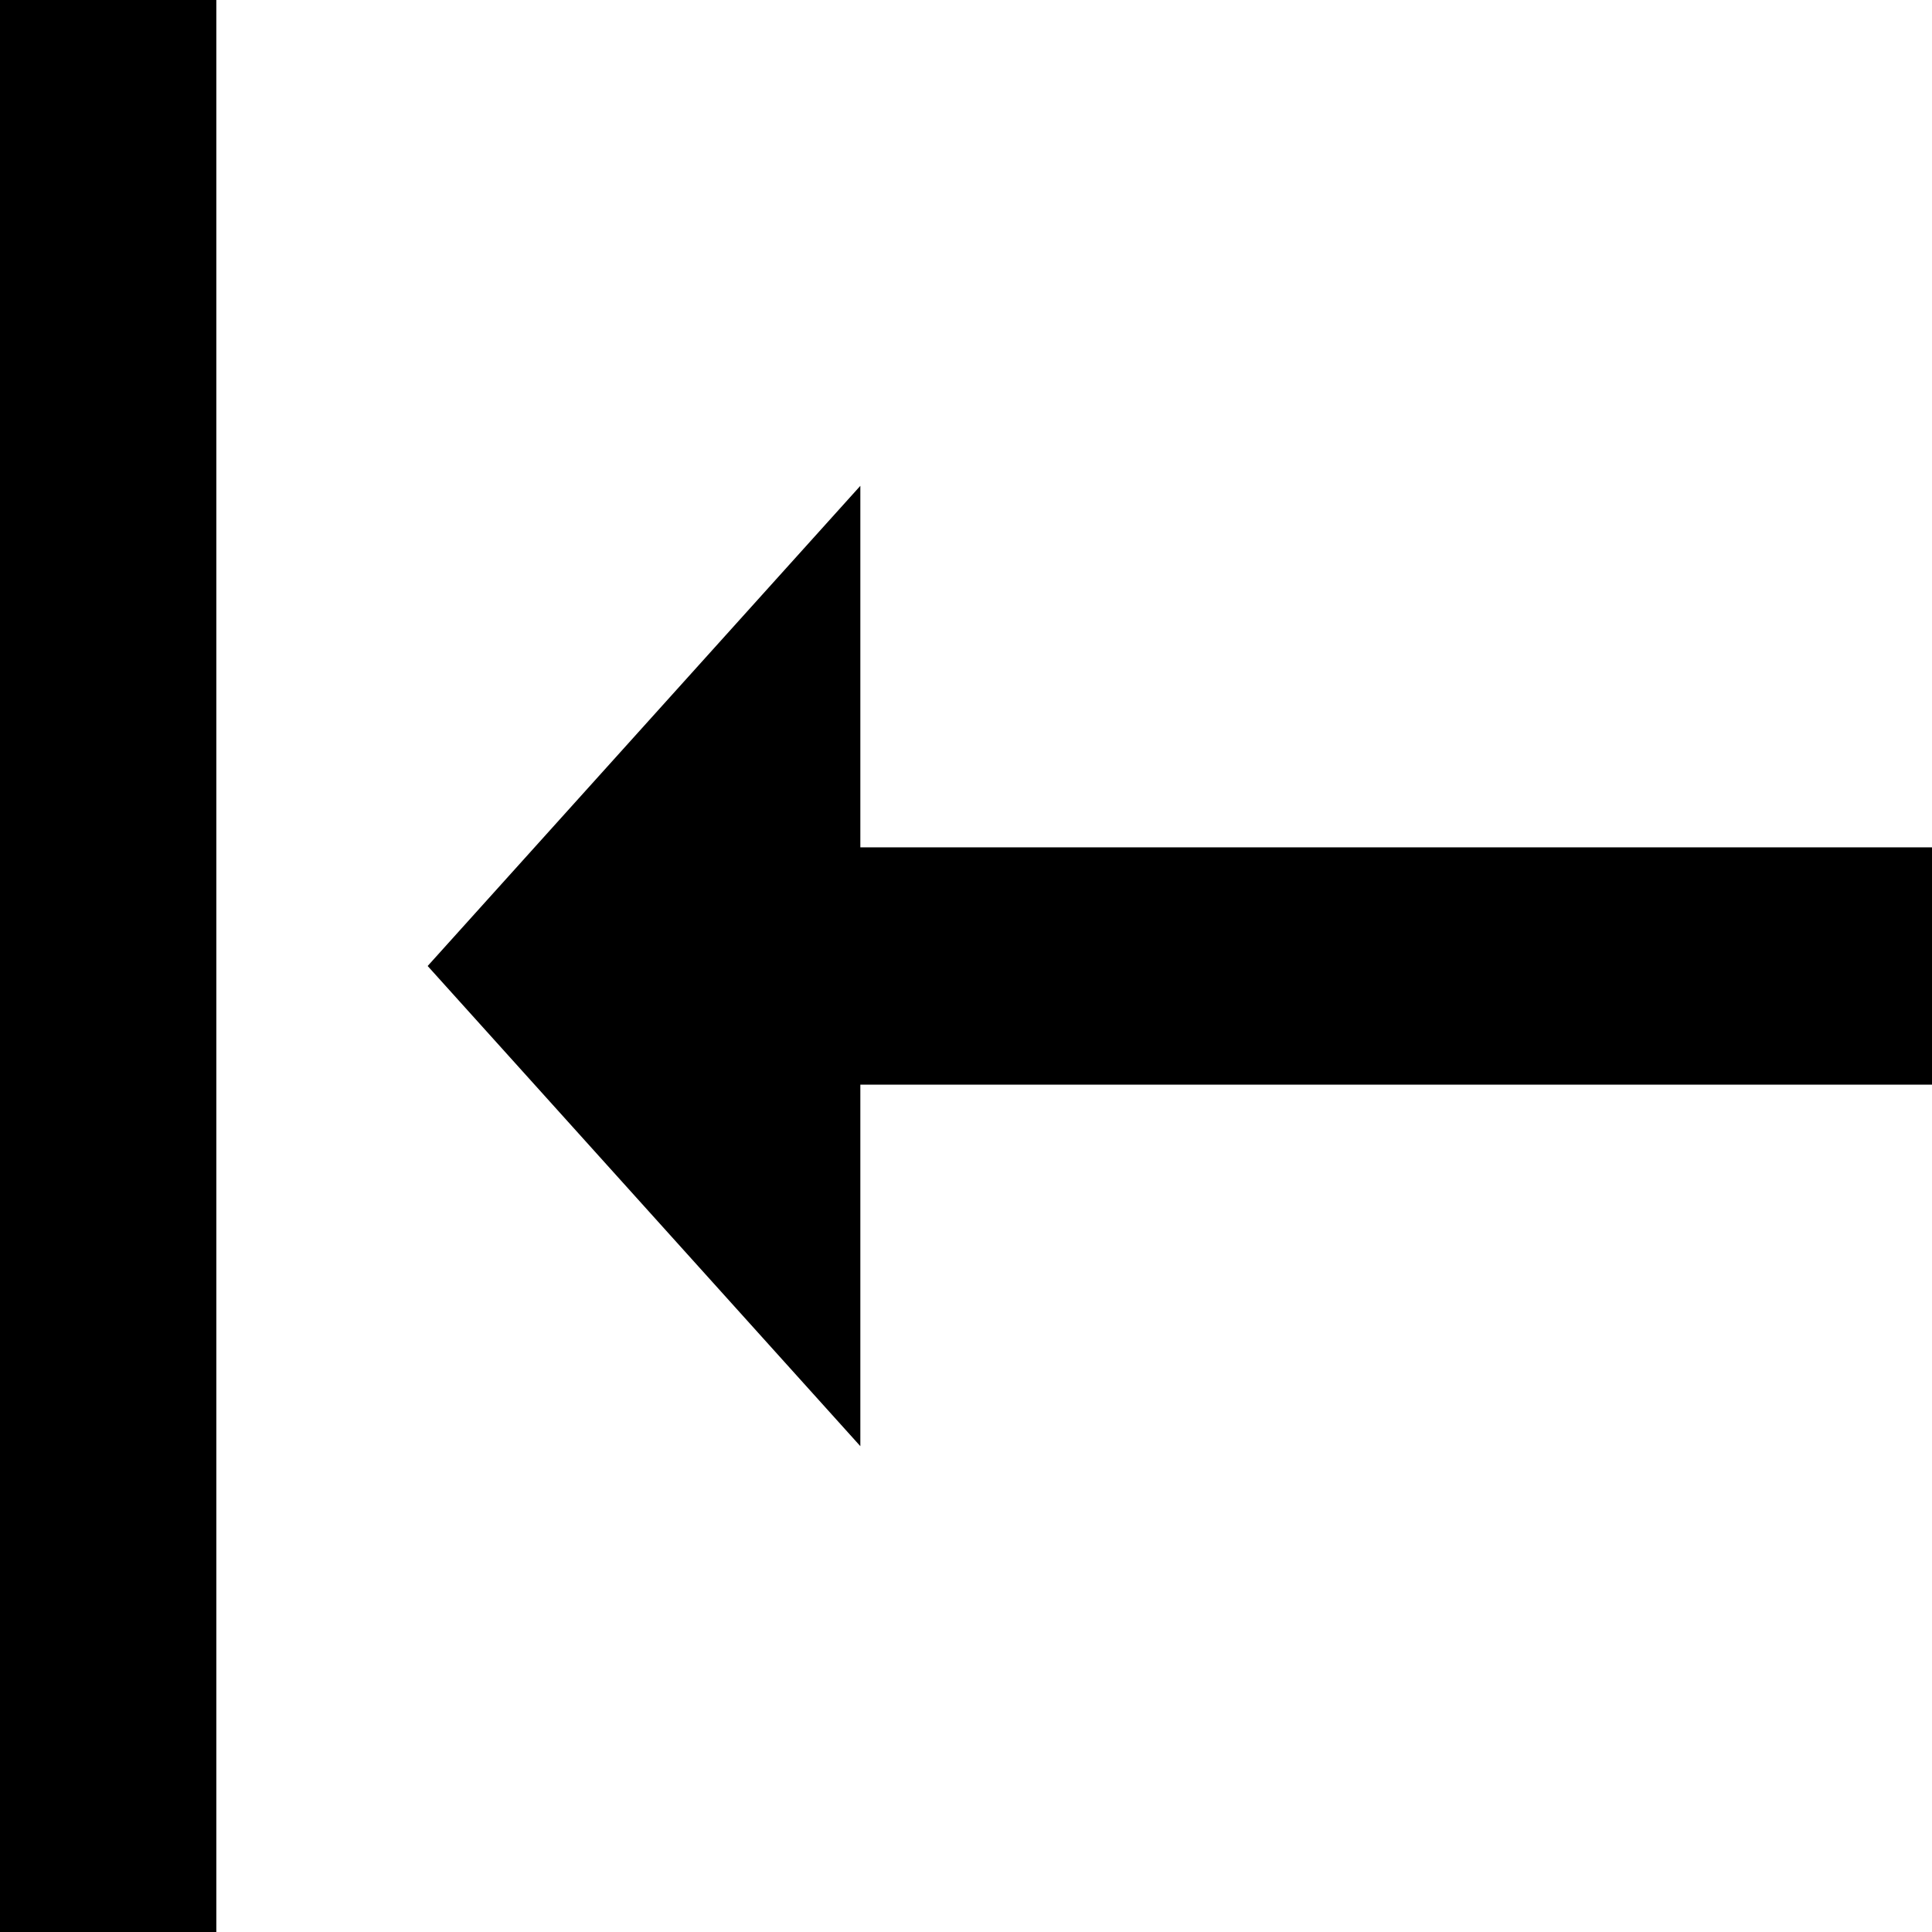
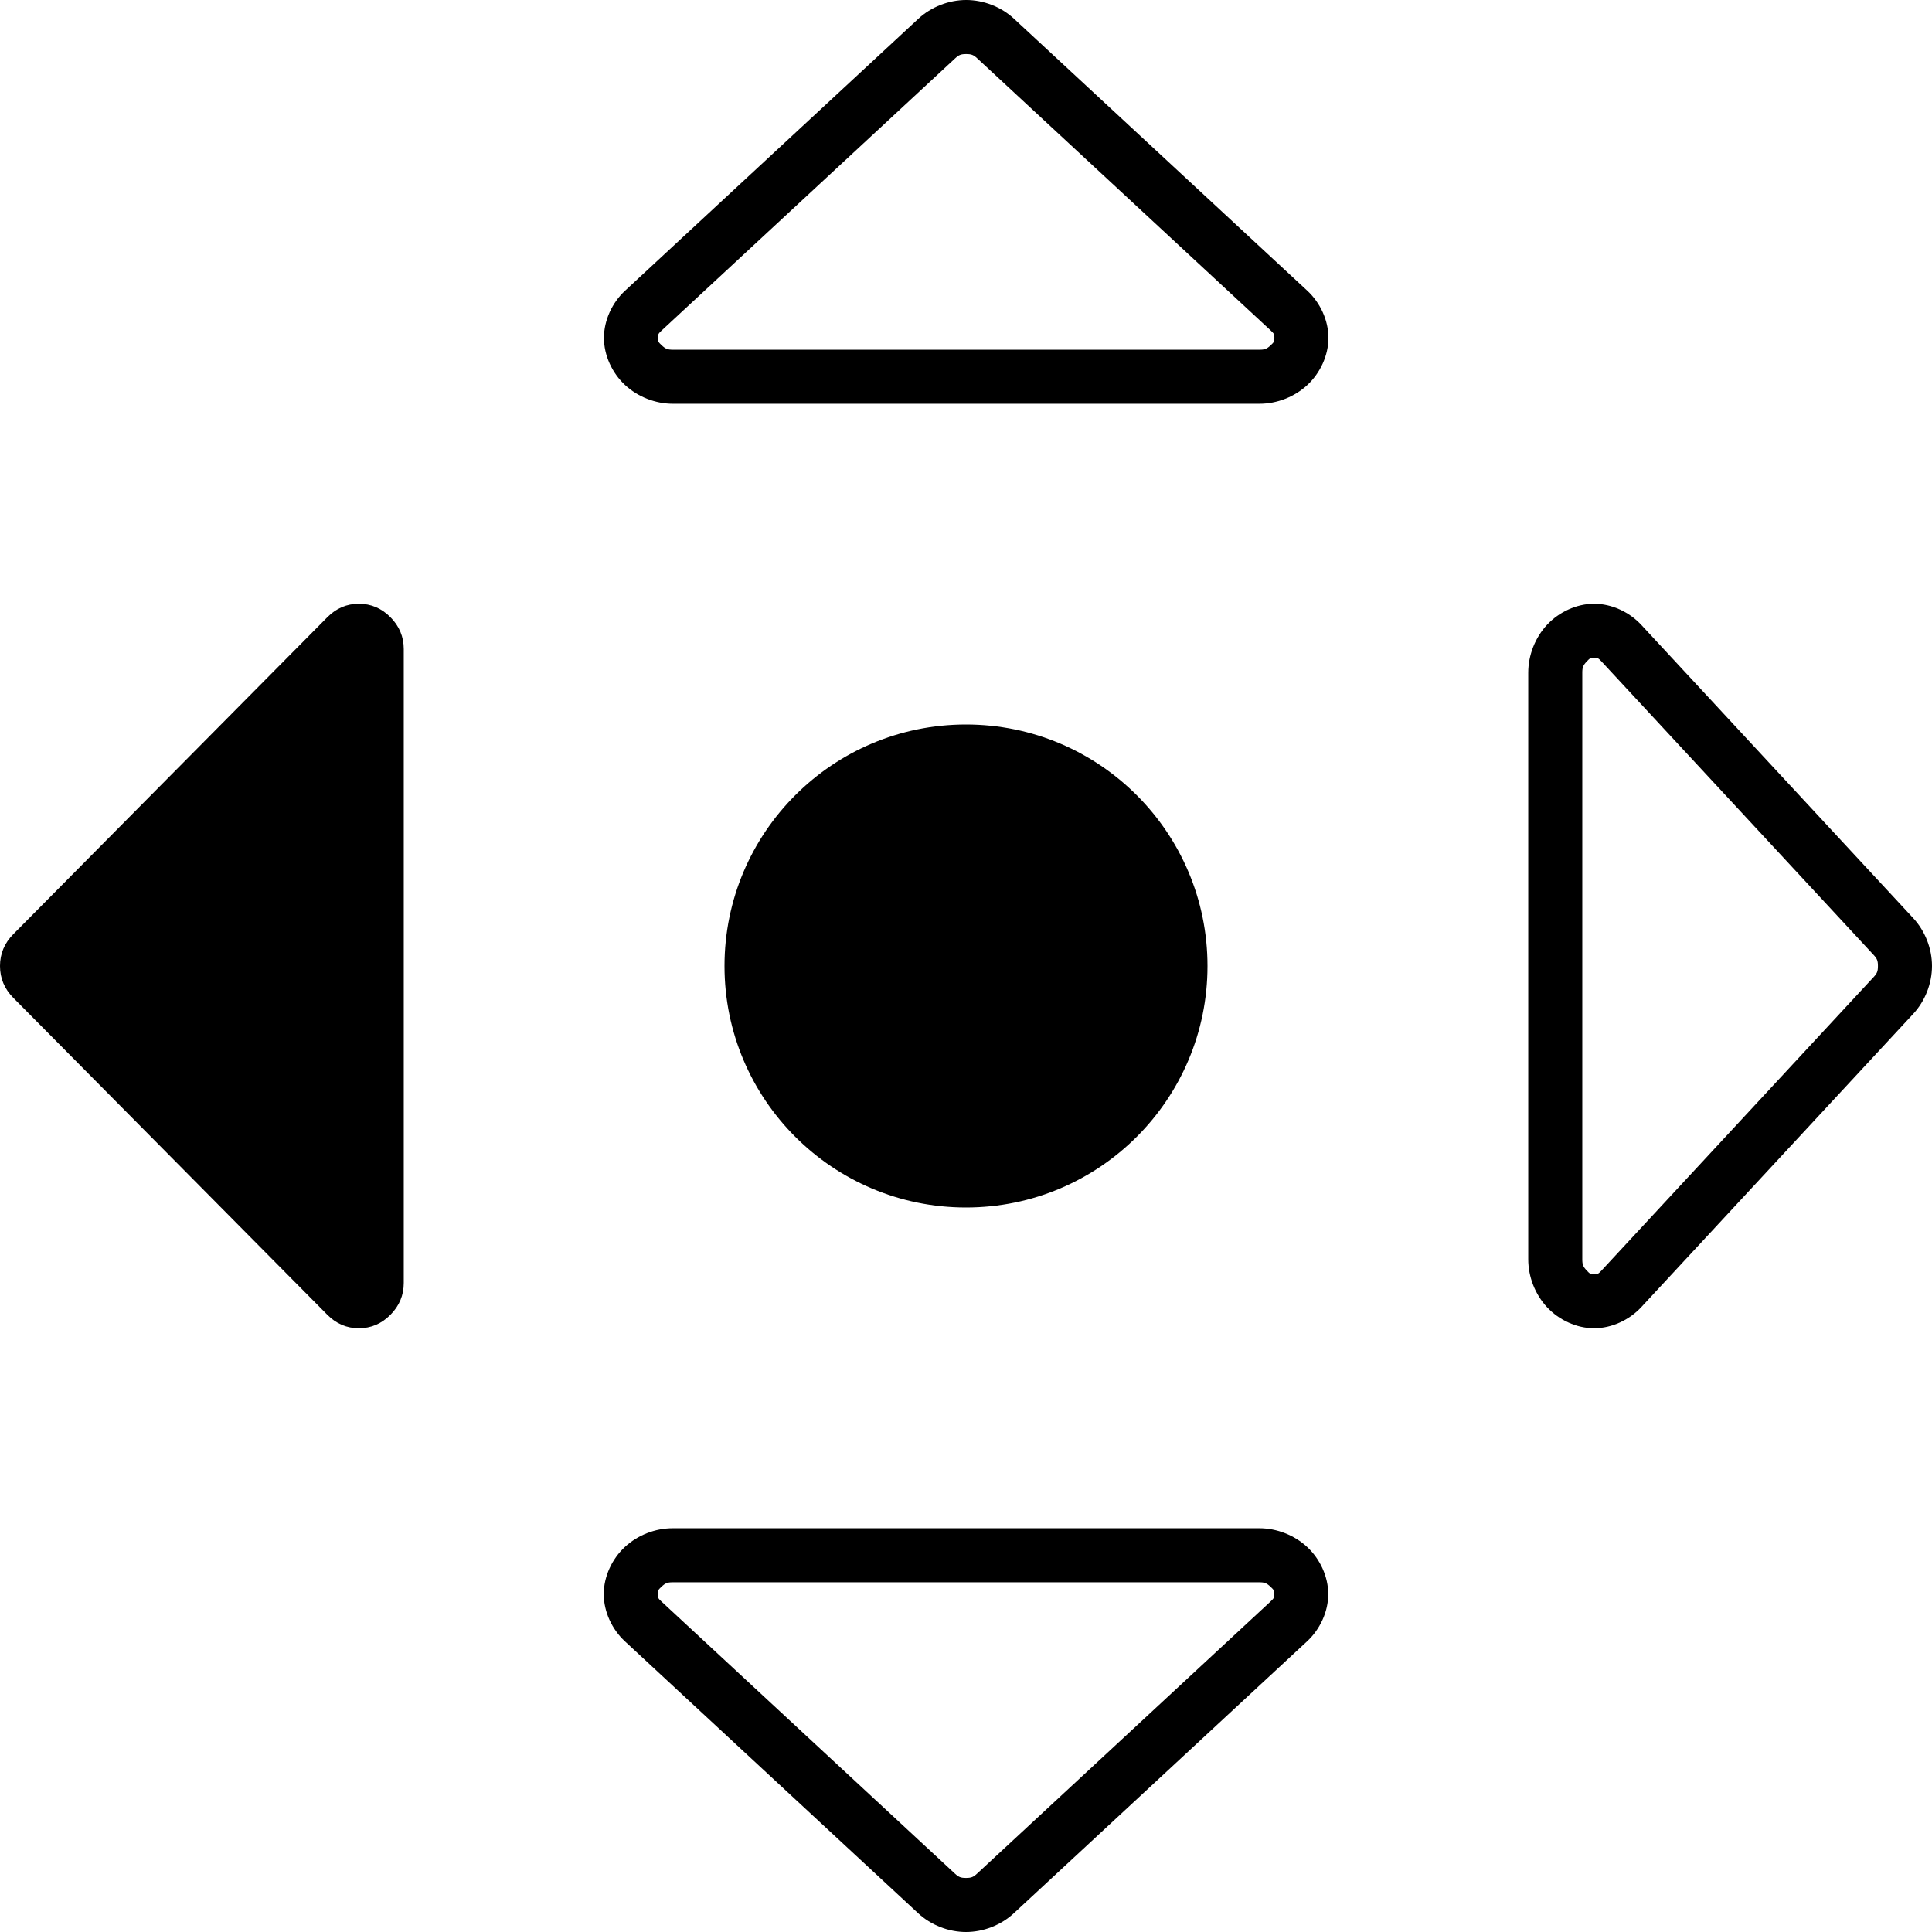
<svg xmlns="http://www.w3.org/2000/svg" width="1024" height="1024" viewBox="0 0 1024 1024" id="svg3353" version="1.1">
  <defs id="defs3355" />
  <g id="layer1" transform="translate(0,-28.36216)">
-     <g transform="matrix(0,2.994152,2.666667,0,-170.6667,-226.1408)" id="g4">
-       <path style="fill:currentColor" d="M 85,107 H 427 V 64 H 85 Z m 256,128 -85,-86 -85,86 h 64 v 213 h 42 V 235 Z" id="path2" />
-     </g>
+     <path style="color:#000000;font-style:normal;font-variant:normal;font-weight:normal;font-stretch:normal;font-size:medium;line-height:normal;font-family:sans-serif;font-variant-ligatures:normal;font-variant-position:normal;font-variant-caps:normal;font-variant-numeric:normal;font-variant-alternates:normal;font-feature-settings:normal;text-indent:0;text-align:start;text-decoration:none;text-decoration-line:none;text-decoration-style:solid;text-decoration-color:#000000;letter-spacing:normal;word-spacing:normal;text-transform:none;writing-mode:lr-tb;direction:ltr;text-orientation:mixed;dominant-baseline:auto;baseline-shift:baseline;text-anchor:start;white-space:normal;shape-padding:0;clip-rule:nonzero;display:inline;overflow:visible;visibility:visible;opacity:1;isolation:auto;mix-blend-mode:normal;color-interpolation:sRGB;color-interpolation-filters:linearRGB;solid-color:#000000;solid-opacity:1;vector-effect:none;fill:#000000;fill-opacity:1;fill-rule:nonzero;stroke:none;stroke-width:28.649;stroke-linecap:butt;stroke-linejoin:miter;stroke-miterlimit:4;stroke-dasharray:none;stroke-dashoffset:0;stroke-opacity:1;color-rendering:auto;image-rendering:auto;shape-rendering:auto;text-rendering:auto;enable-background:accumulate" d="M 512.1 0 C 502.849 0 493.529 3.645 486.744 9.936 L 331.277 154.098 C 324.493 160.389 320.1 169.741 320.1 179.082 C 320.1 188.423 324.493 197.775 331.277 204.066 C 338.062 210.358 347.384 214 356.635 214 L 667.566 214 C 676.817 214 686.138 210.357 692.922 204.066 C 699.706 197.775 704.1 188.423 704.1 179.082 C 704.1 169.741 699.706 160.389 692.922 154.098 L 537.455 9.936 C 530.671 3.645 521.35 0 512.1 0 z M 512.1 28.65 C 514.879 28.65 515.97 29.082 517.977 30.943 L 673.443 175.105 C 675.45 176.966 675.451 177.267 675.451 179.082 C 675.451 180.897 675.45 181.198 673.443 183.059 C 671.436 184.92 670.346 185.352 667.566 185.352 L 356.635 185.352 C 353.855 185.352 352.765 184.92 350.758 183.059 C 348.751 181.198 348.748 180.897 348.748 179.082 C 348.748 177.267 348.751 176.966 350.758 175.105 L 506.225 30.943 C 508.231 29.082 509.32 28.65 512.1 28.65 z M 190.223 320 C 183.783 320 178.21 322.375 173.504 327.125 L 7.059 495.125 C 2.353 499.875 0 505.5 0 512 C 0 518.5 2.353 524.125 7.059 528.875 L 173.504 696.875 C 178.21 701.625 183.783 704 190.223 704 C 196.662 704 202.235 701.625 206.941 696.875 C 211.647 692.125 214 686.5 214 680 L 214 344 C 214 337.5 211.647 331.875 206.941 327.125 C 202.235 322.375 196.662 320 190.223 320 z M 844.918 320 C 835.577 320 826.225 324.393 819.934 331.178 C 813.642 337.962 810 347.284 810 356.535 L 810 667.467 C 810 676.717 813.643 686.038 819.934 692.822 C 826.225 699.607 835.577 704 844.918 704 C 854.259 704 863.611 699.607 869.902 692.822 L 1014.064 537.355 C 1020.355 530.571 1024 521.251 1024 512 C 1024 502.749 1020.355 493.429 1014.064 486.645 L 869.902 331.178 C 863.611 324.393 854.259 320 844.918 320 z M 844.918 348.648 C 846.733 348.648 847.034 348.651 848.895 350.658 L 993.057 506.125 C 994.918 508.132 995.35 509.22 995.35 512 C 995.35 514.78 994.918 515.87 993.057 517.877 L 848.895 673.344 C 847.034 675.351 846.733 675.352 844.918 675.352 C 843.103 675.352 842.802 675.351 840.941 673.344 C 839.08 671.337 838.648 670.246 838.648 667.467 L 838.648 356.535 C 838.648 353.756 839.08 352.665 840.941 350.658 C 842.802 348.651 843.103 348.648 844.918 348.648 z M 512 384 A 128 128 0 0 0 384 512 A 128 128 0 0 0 512 640 A 128 128 0 0 0 640 512 A 128 128 0 0 0 512 384 z M 356.533 810 C 347.283 810 337.962 813.643 331.178 819.934 C 324.393 826.225 320 835.577 320 844.918 C 320 854.259 324.393 863.611 331.178 869.902 L 486.645 1014.064 C 493.429 1020.356 502.749 1024 512 1024 C 521.251 1024 530.571 1020.356 537.355 1014.064 L 692.822 869.902 C 699.607 863.611 704 854.259 704 844.918 C 704 835.577 699.607 826.225 692.822 819.934 C 686.038 813.642 676.716 810 667.465 810 L 356.533 810 z M 356.533 838.648 L 667.465 838.648 C 670.244 838.648 671.335 839.08 673.342 840.941 C 675.349 842.802 675.352 843.103 675.352 844.918 C 675.352 846.733 675.349 847.034 673.342 848.895 L 517.875 993.057 C 515.868 994.918 514.78 995.35 512 995.35 C 509.22 995.35 508.13 994.918 506.123 993.057 L 350.656 848.895 C 348.649 847.034 348.648 846.733 348.648 844.918 C 348.648 843.103 348.649 842.802 350.656 840.941 C 352.663 839.08 353.754 838.648 356.533 838.648 z " transform="translate(0,28.36216)" id="path6-6-1" />
  </g>
</svg>
